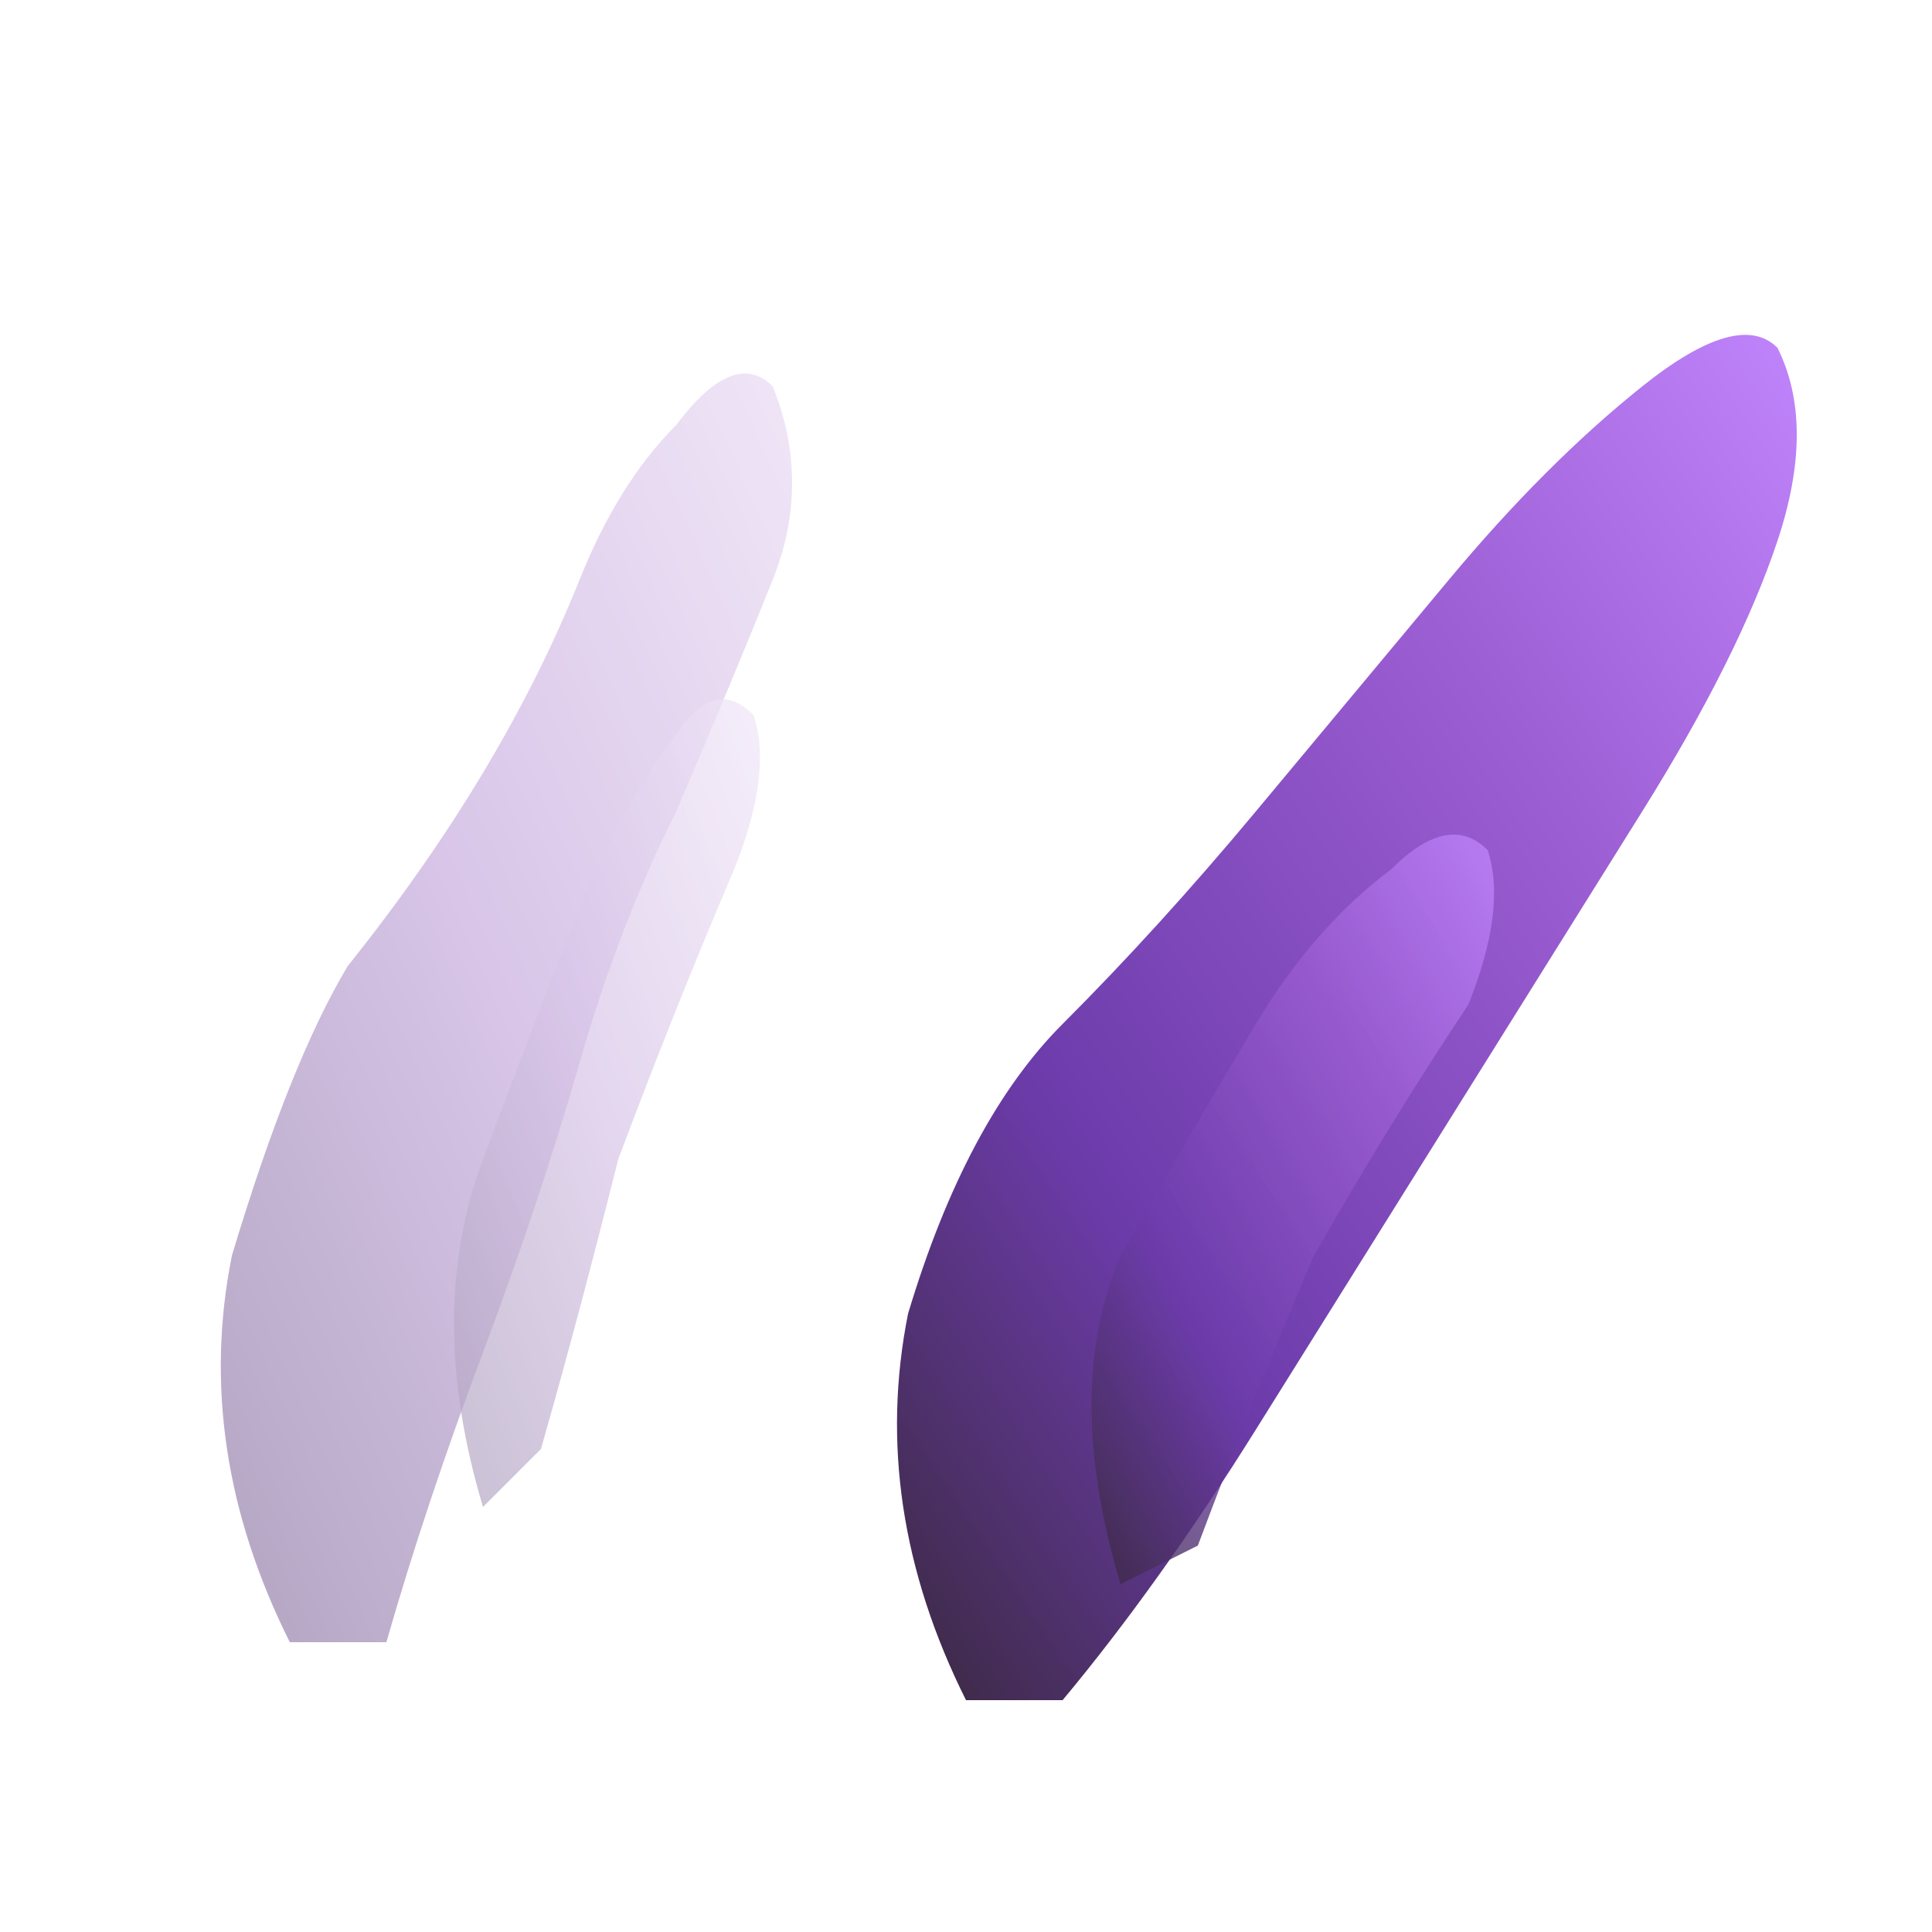
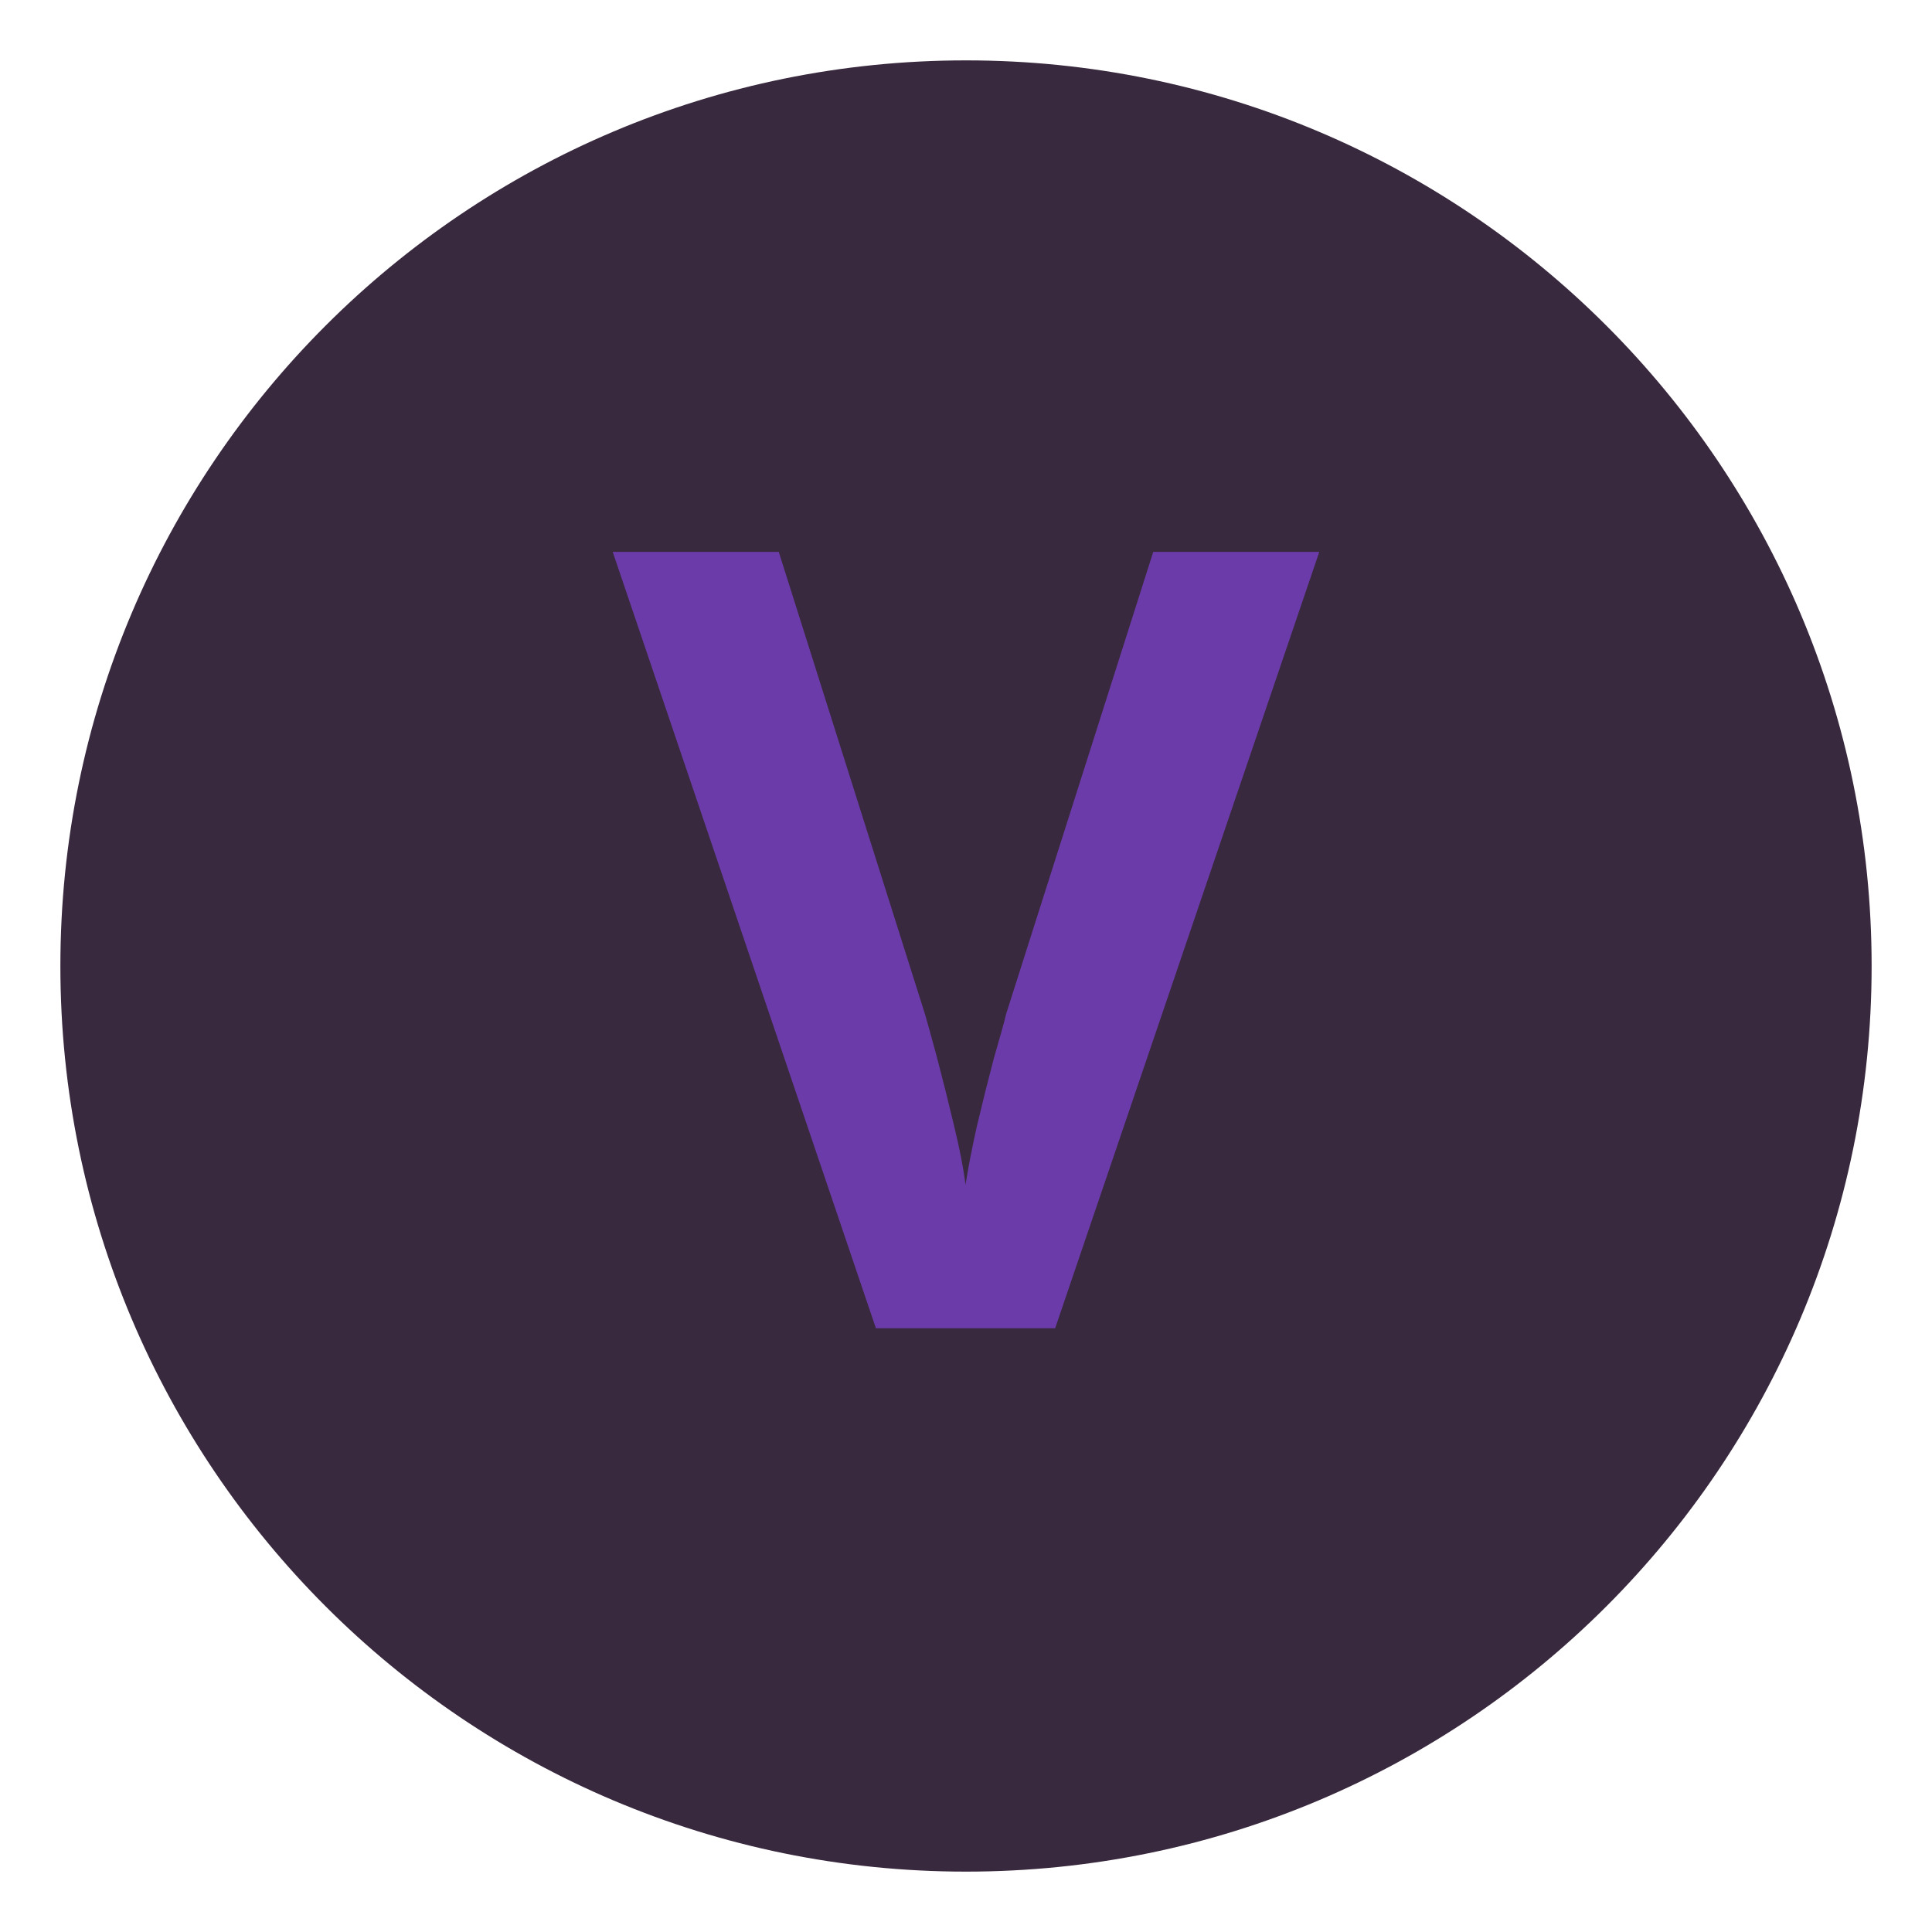
- <svg xmlns="http://www.w3.org/2000/svg" width="32" height="32" viewBox="0 0 100 100" fill="none">
-   <defs>
-     <linearGradient id="leftFlameGradient" x1="0%" y1="100%" x2="100%" y2="0%">
-       <stop offset="0%" stop-color="#b2a5c1" />
-       <stop offset="50%" stop-color="#d8c5e8" />
-       <stop offset="100%" stop-color="#f0e6f7" />
-     </linearGradient>
-     <linearGradient id="rightFlameGradient" x1="0%" y1="100%" x2="100%" y2="0%">
-       <stop offset="0%" stop-color="#39293e" />
-       <stop offset="30%" stop-color="#6c3baa" />
-       <stop offset="70%" stop-color="#9d5fd4" />
-       <stop offset="100%" stop-color="#c084fc" />
-     </linearGradient>
-   </defs>
-   <path d="M15 85 Q10 75 12 65 Q15 55 18 50 Q22 45 25 40 Q28 35 30 30 Q32 25 35 22 Q38 18 40 20 Q42 25 40 30 Q38 35 35 42 Q32 48 30 55 Q28 62 25 70 Q22 78 20 85 Z" fill="url(#leftFlameGradient)" />
-   <path d="M50 88 Q45 78 47 68 Q50 58 55 53 Q60 48 65 42 Q70 36 75 30 Q80 24 85 20 Q90 16 92 18 Q94 22 92 28 Q90 34 85 42 Q80 50 75 58 Q70 66 65 74 Q60 82 55 88 Z" fill="url(#rightFlameGradient)" />
-   <path d="M25 78 Q22 68 25 60 Q28 52 30 47 Q32 42 35 38 Q37 35 39 37 Q40 40 38 45 Q35 52 32 60 Q30 68 28 75 Z" fill="url(#leftFlameGradient)" opacity="0.7" />
-   <path d="M58 82 Q55 72 58 65 Q62 58 65 53 Q68 48 72 45 Q75 42 77 44 Q78 47 76 52 Q72 58 68 65 Q65 72 62 80 Z" fill="url(#rightFlameGradient)" opacity="0.8" />
+ <svg xmlns="http://www.w3.org/2000/svg" width="32" height="32" viewBox="0 0 32 32" fill="none">
+   <circle cx="16" cy="16" r="15" fill="#39293e" />
+   <text x="16" y="22" font-family="Montserrat, sans-serif" font-size="18" font-weight="600" text-anchor="middle" fill="#6c3baa">V</text>
</svg>
